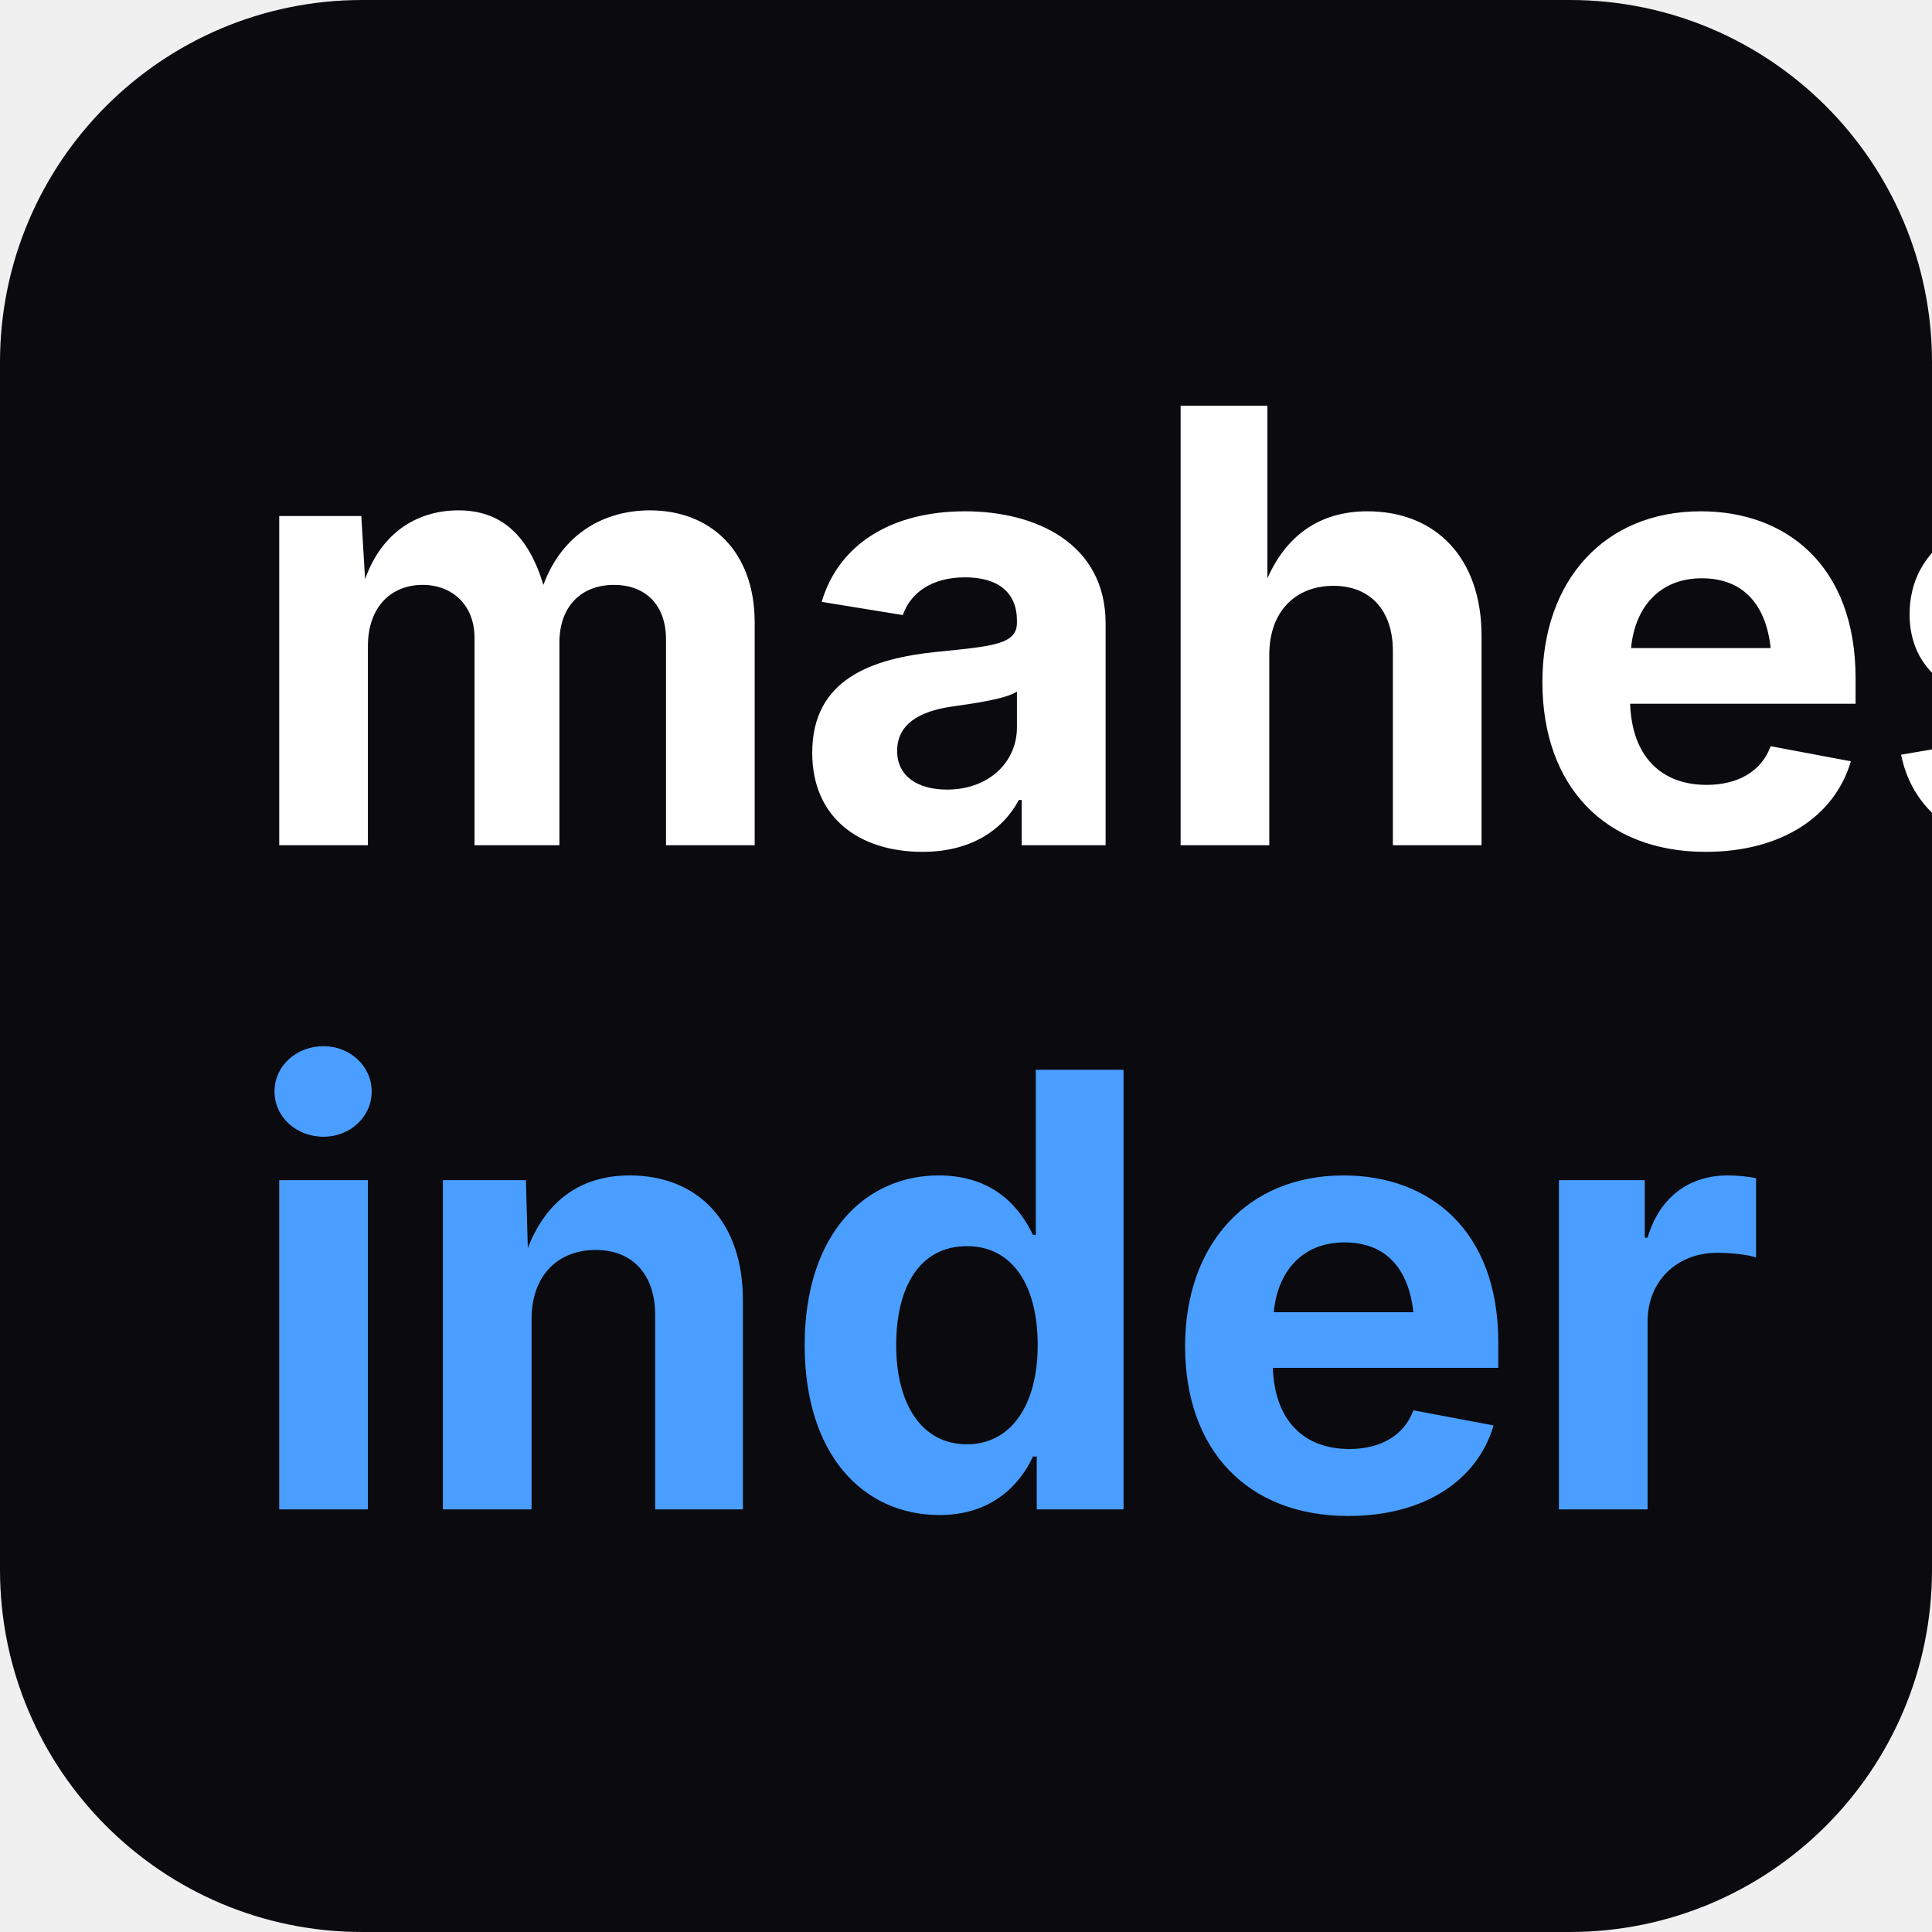
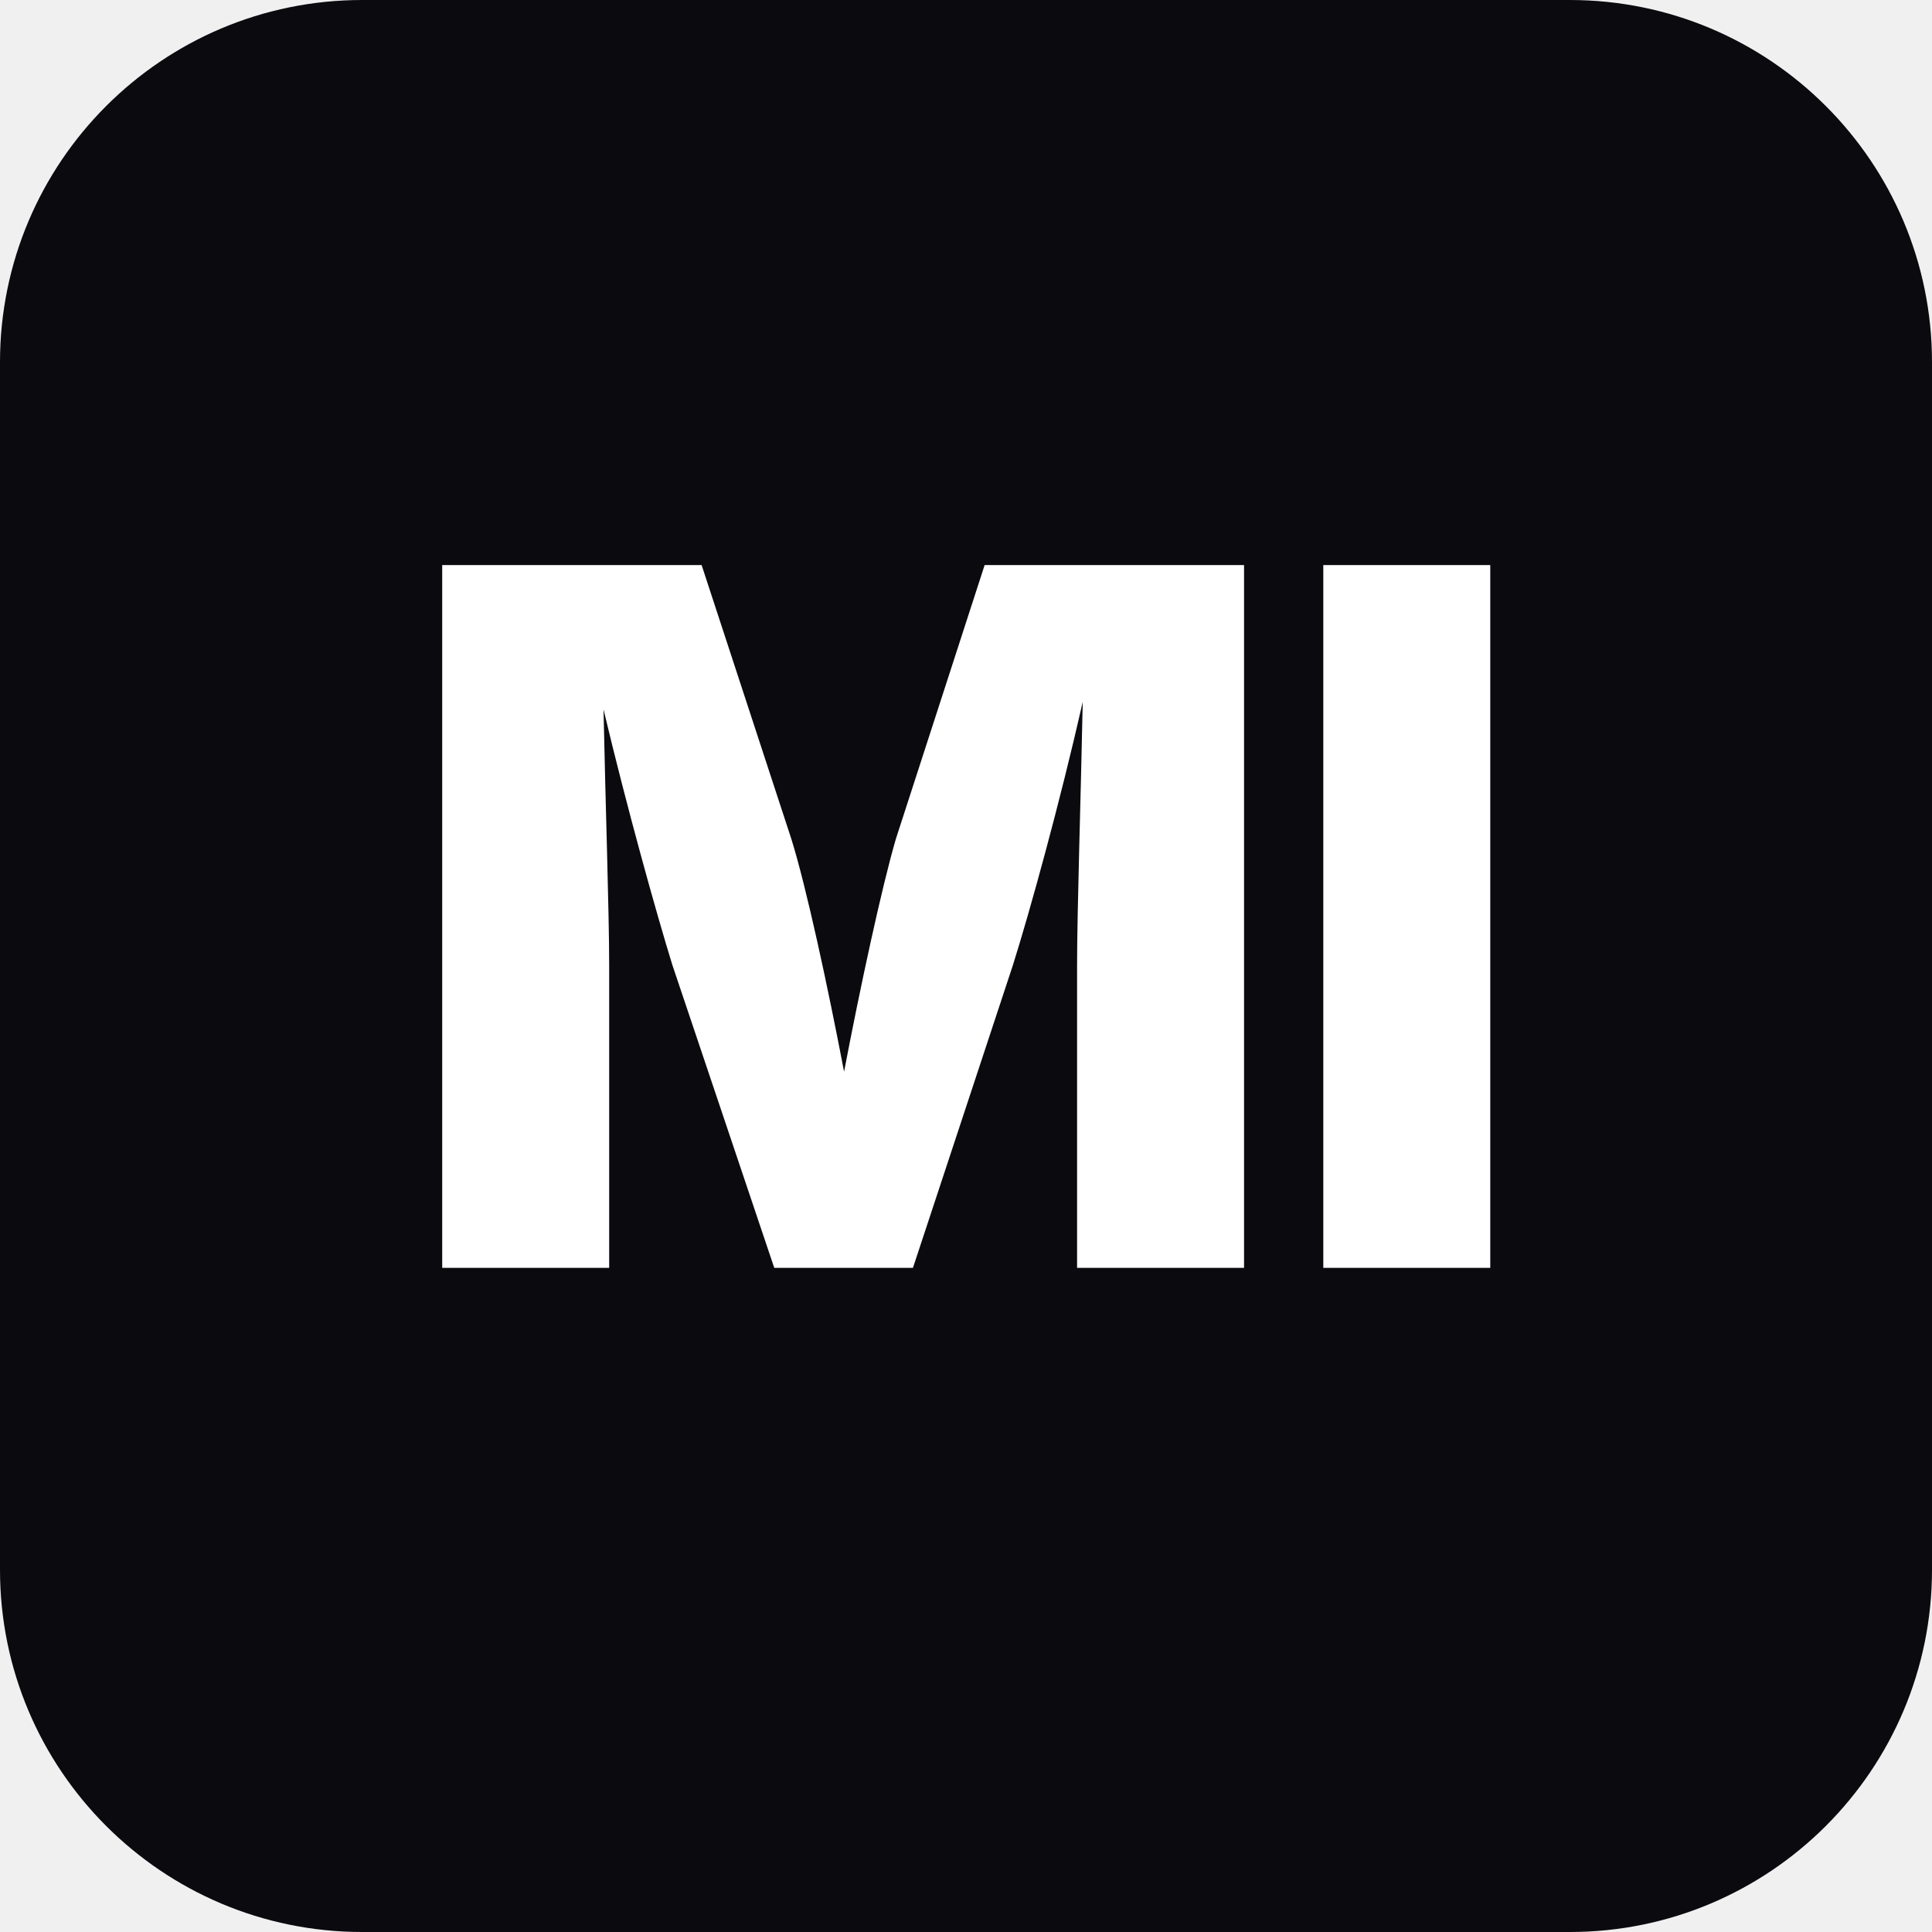
<svg xmlns="http://www.w3.org/2000/svg" width="32" height="32" viewBox="0 0 32 32" fill="none">
  <rect width="32" height="32" rx="6" fill="#0a0a0f" />
-   <text x="4" y="14" fill="white" font-family="Plus Jakarta Sans, Inter, sans-serif" font-size="10" font-weight="700">mahesh</text>
-   <text x="4" y="25" fill="#4a9eff" font-family="Plus Jakarta Sans, Inter, sans-serif" font-size="10" font-weight="700">inder</text>
+   <text x="16" y="21" text-anchor="middle" fill="white" font-family="Plus Jakarta Sans, Inter, system-ui, sans-serif" font-size="16" font-weight="800" letter-spacing="-0.5">MI</text>
</svg>
